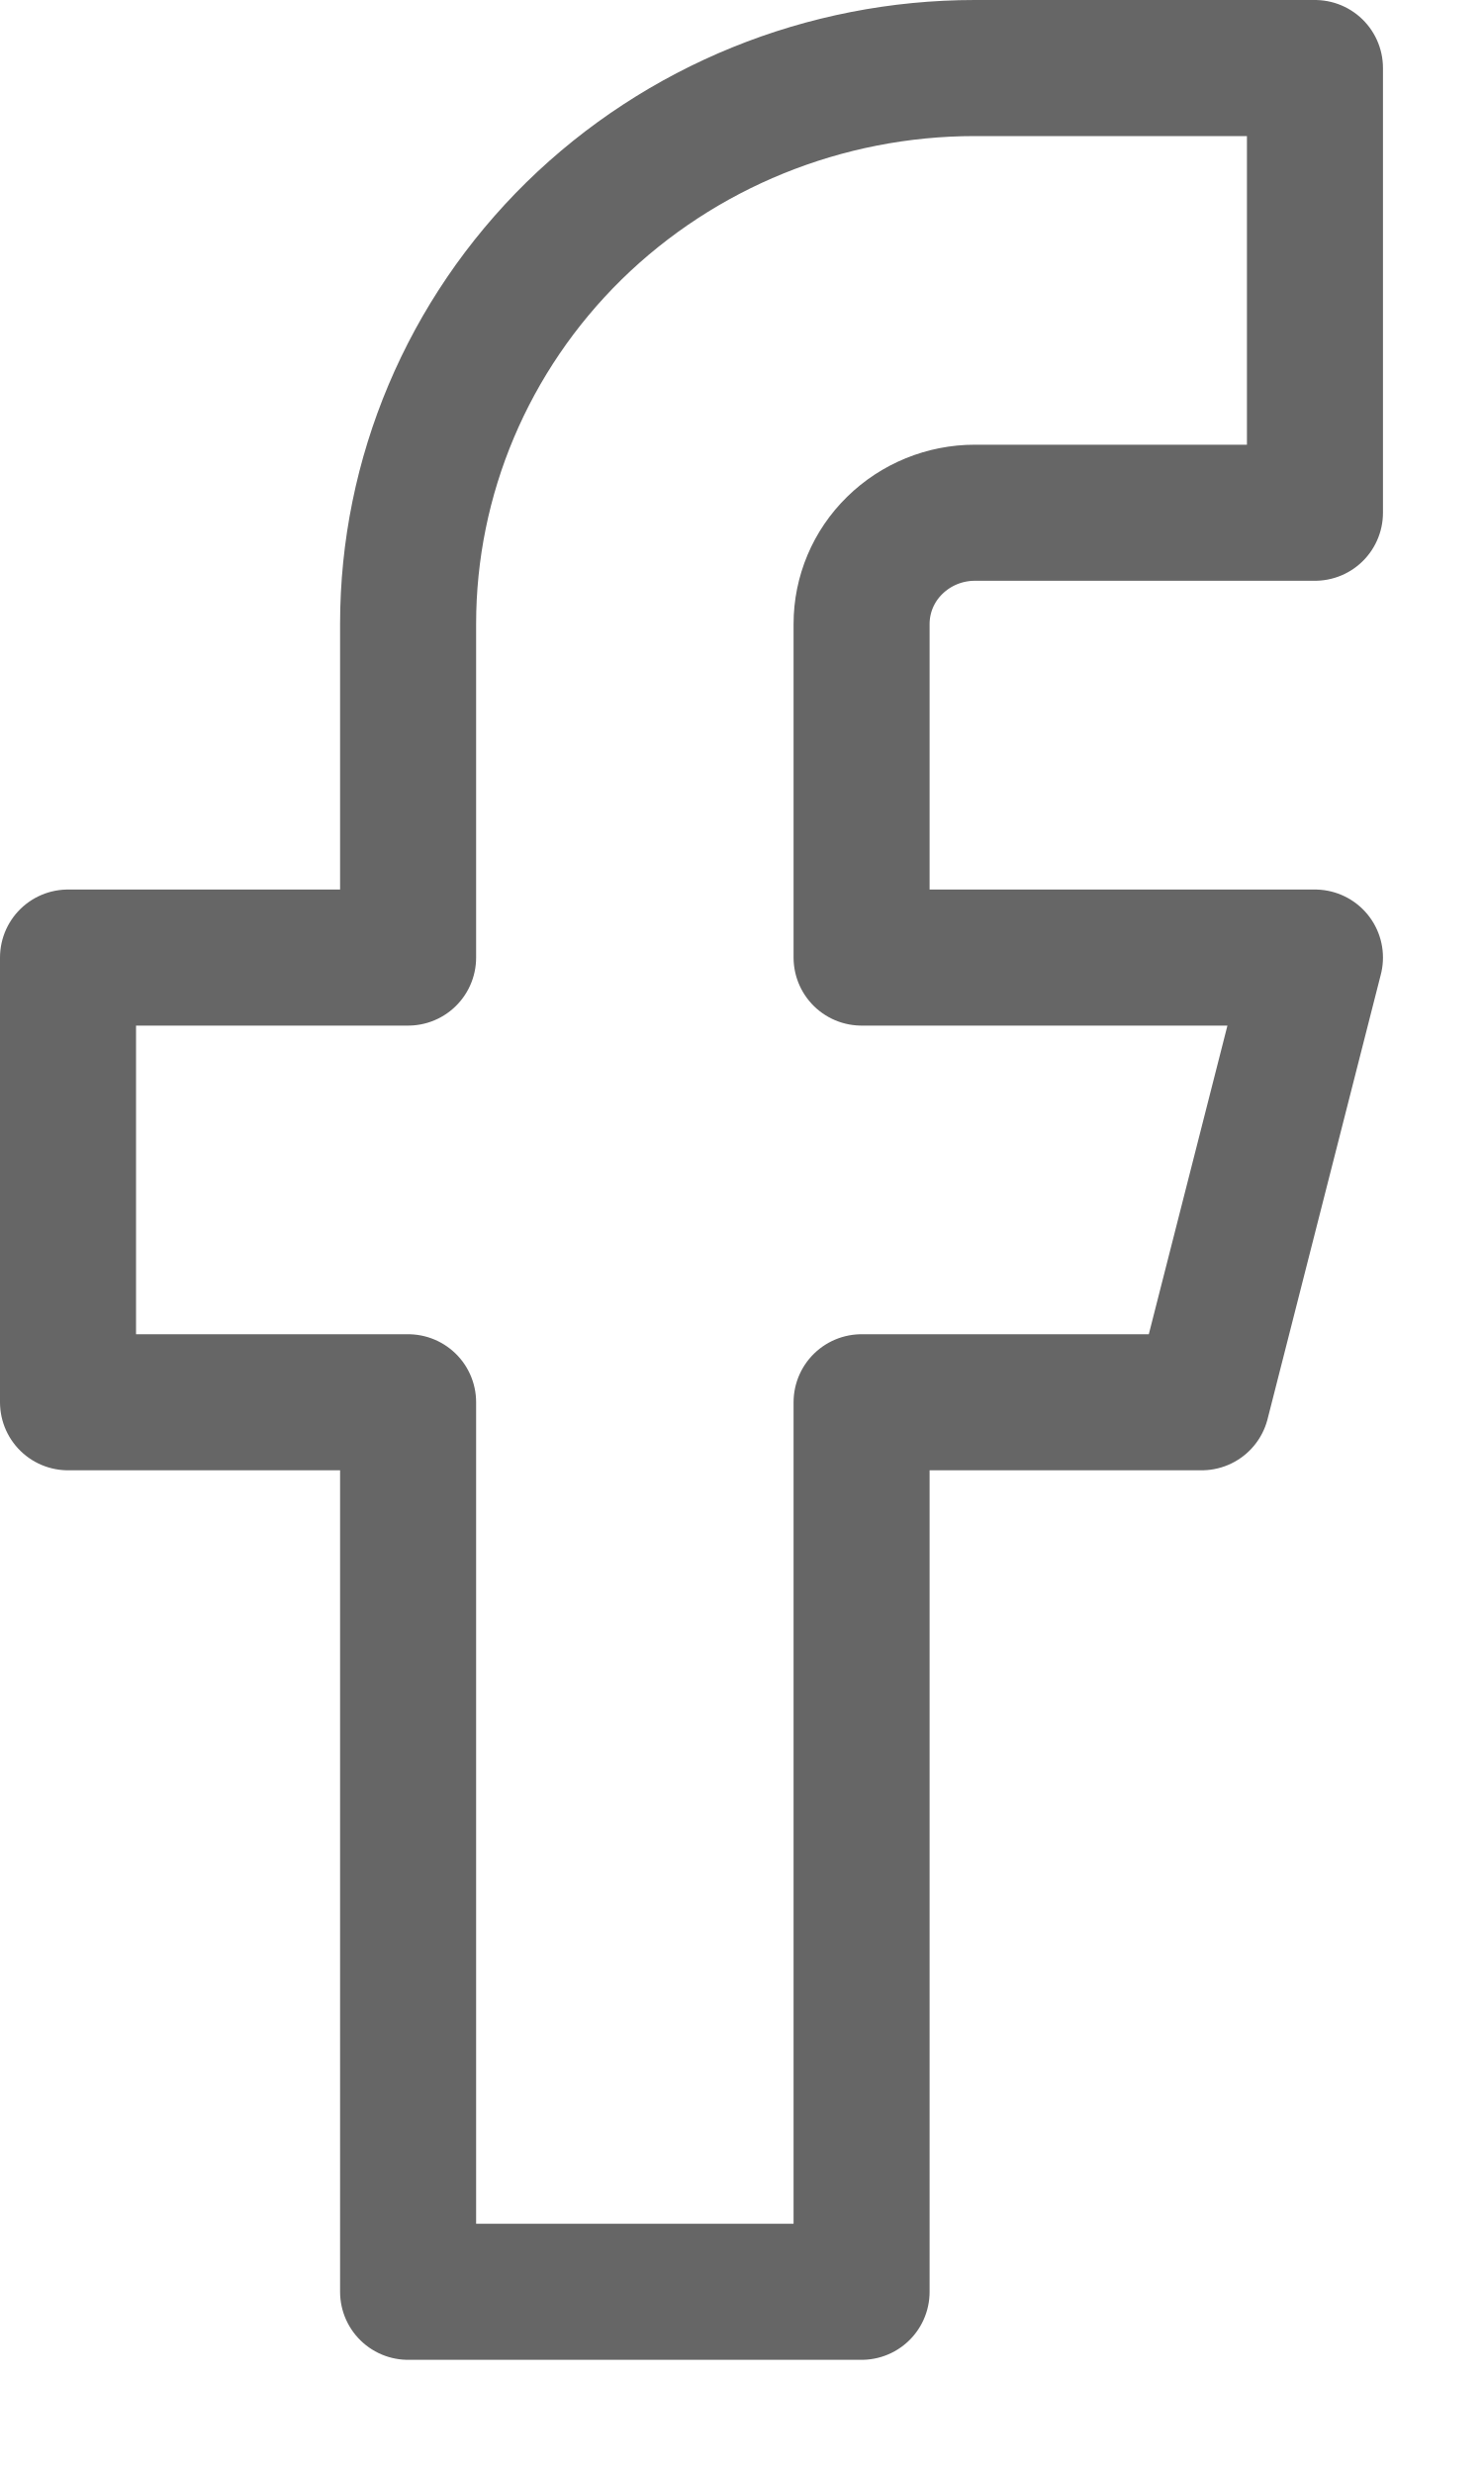
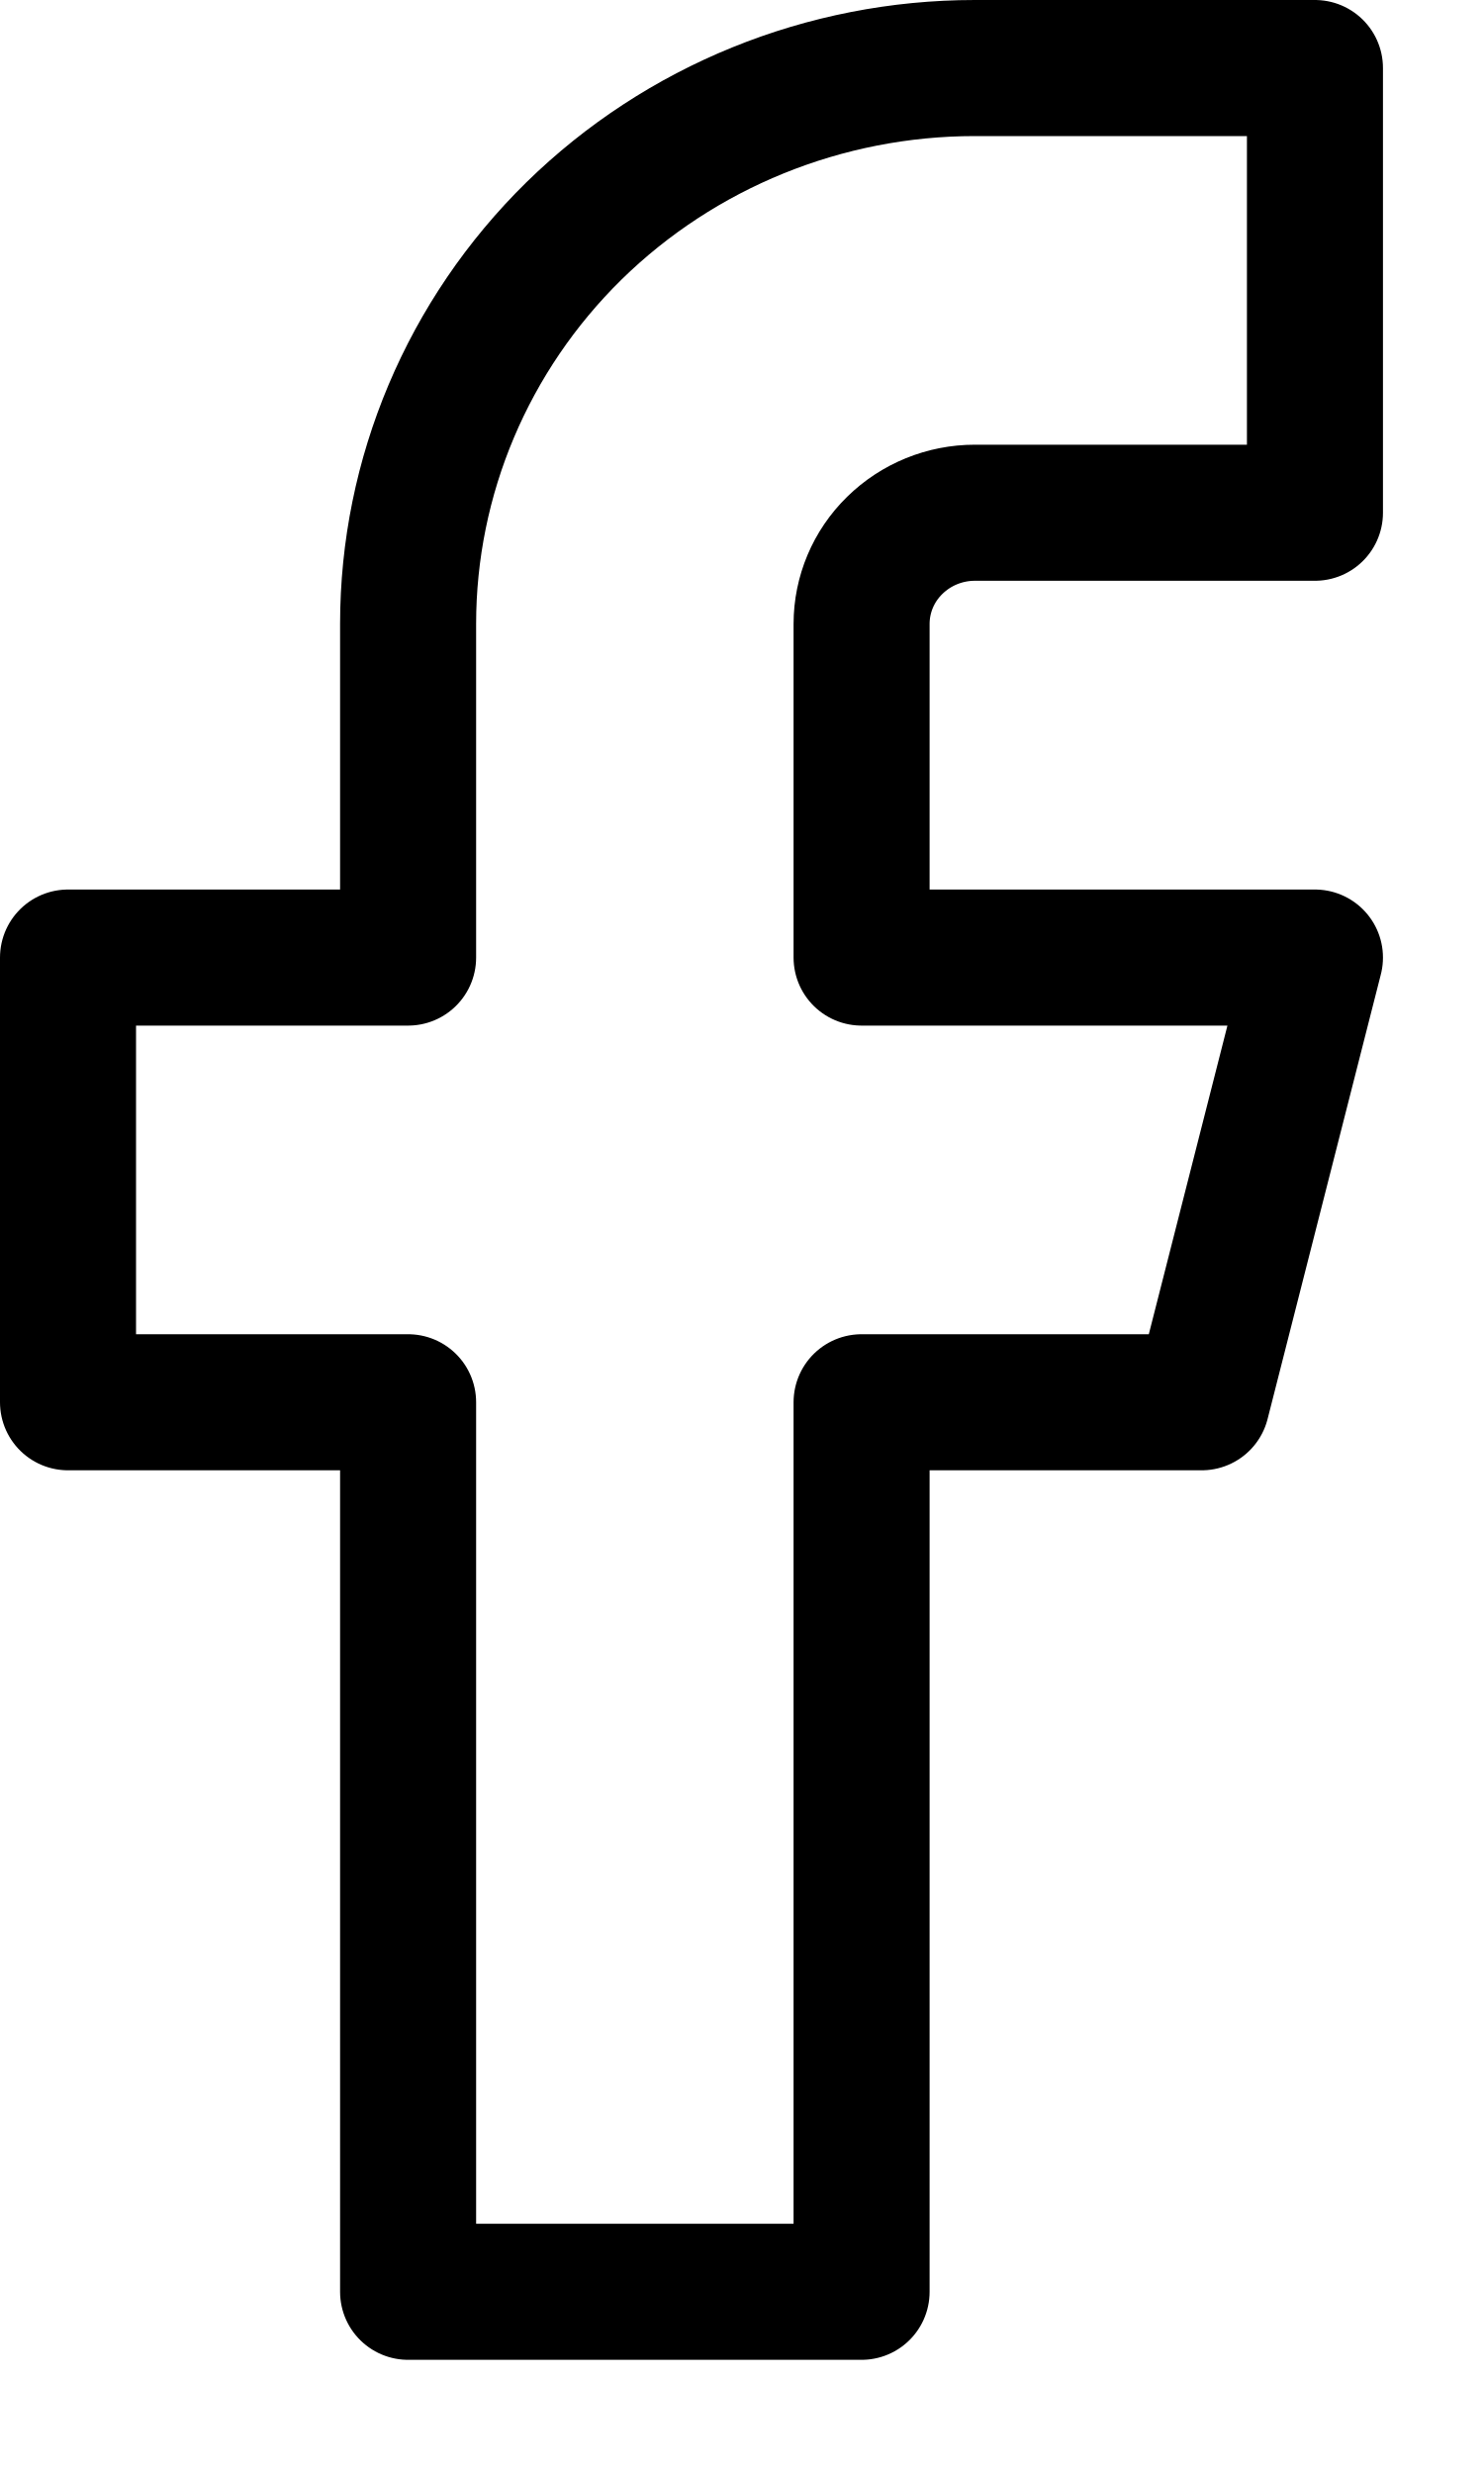
<svg xmlns="http://www.w3.org/2000/svg" width="12" height="20" viewBox="0 0 12 20" fill="none">
-   <path d="M10.633 0.55H7.883C6.668 0.55 5.502 1.024 4.642 1.866C3.783 2.709 3.3 3.852 3.3 5.044V7.741H0.55V11.336H3.3V18.527H6.967V11.336H9.717L10.633 7.741H6.967V5.044C6.967 4.806 7.063 4.577 7.235 4.409C7.407 4.24 7.64 4.145 7.883 4.145H10.633V0.55Z" stroke="#666666" stroke-width="1.1" stroke-linecap="round" stroke-linejoin="round" />
+   <path d="M10.633 0.55H7.883C6.668 0.55 5.502 1.024 4.642 1.866C3.783 2.709 3.3 3.852 3.3 5.044V7.741H0.55V11.336H3.3V18.527H6.967V11.336H9.717L10.633 7.741H6.967V5.044C6.967 4.806 7.063 4.577 7.235 4.409C7.407 4.24 7.64 4.145 7.883 4.145H10.633V0.55Z" stroke="currentColor" stroke-width="1.1" stroke-linecap="round" stroke-linejoin="round" />
</svg>
